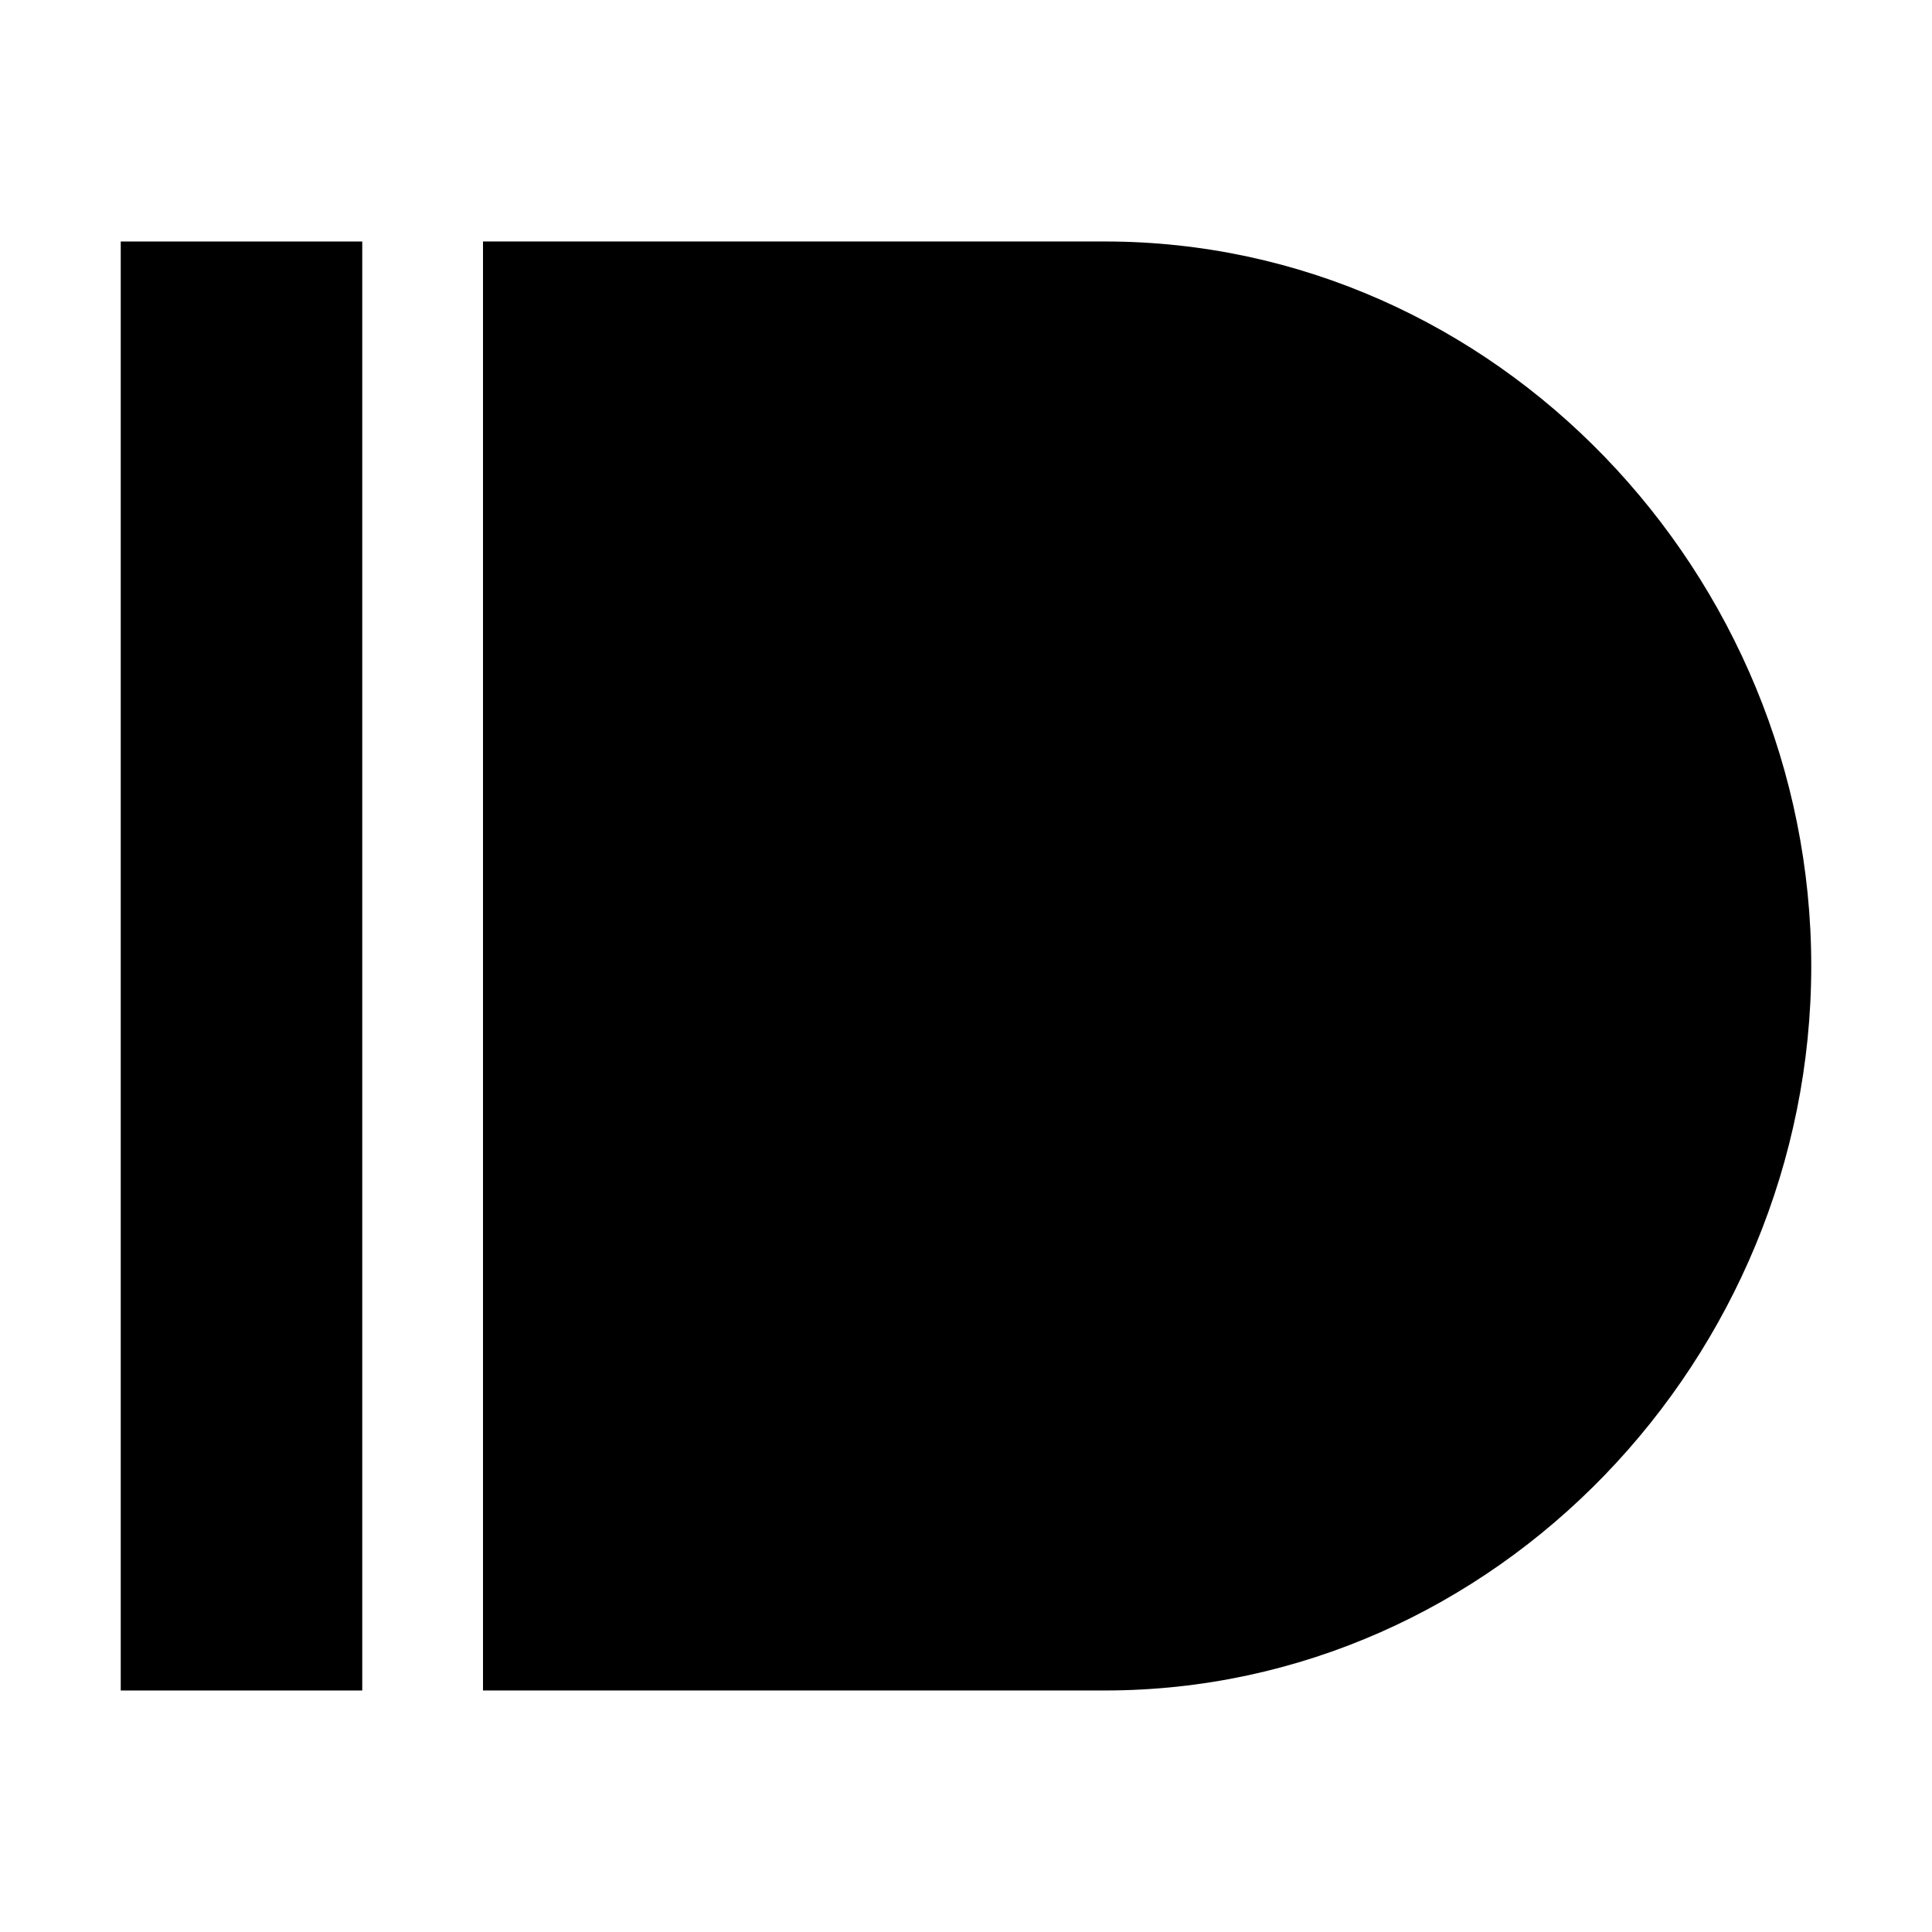
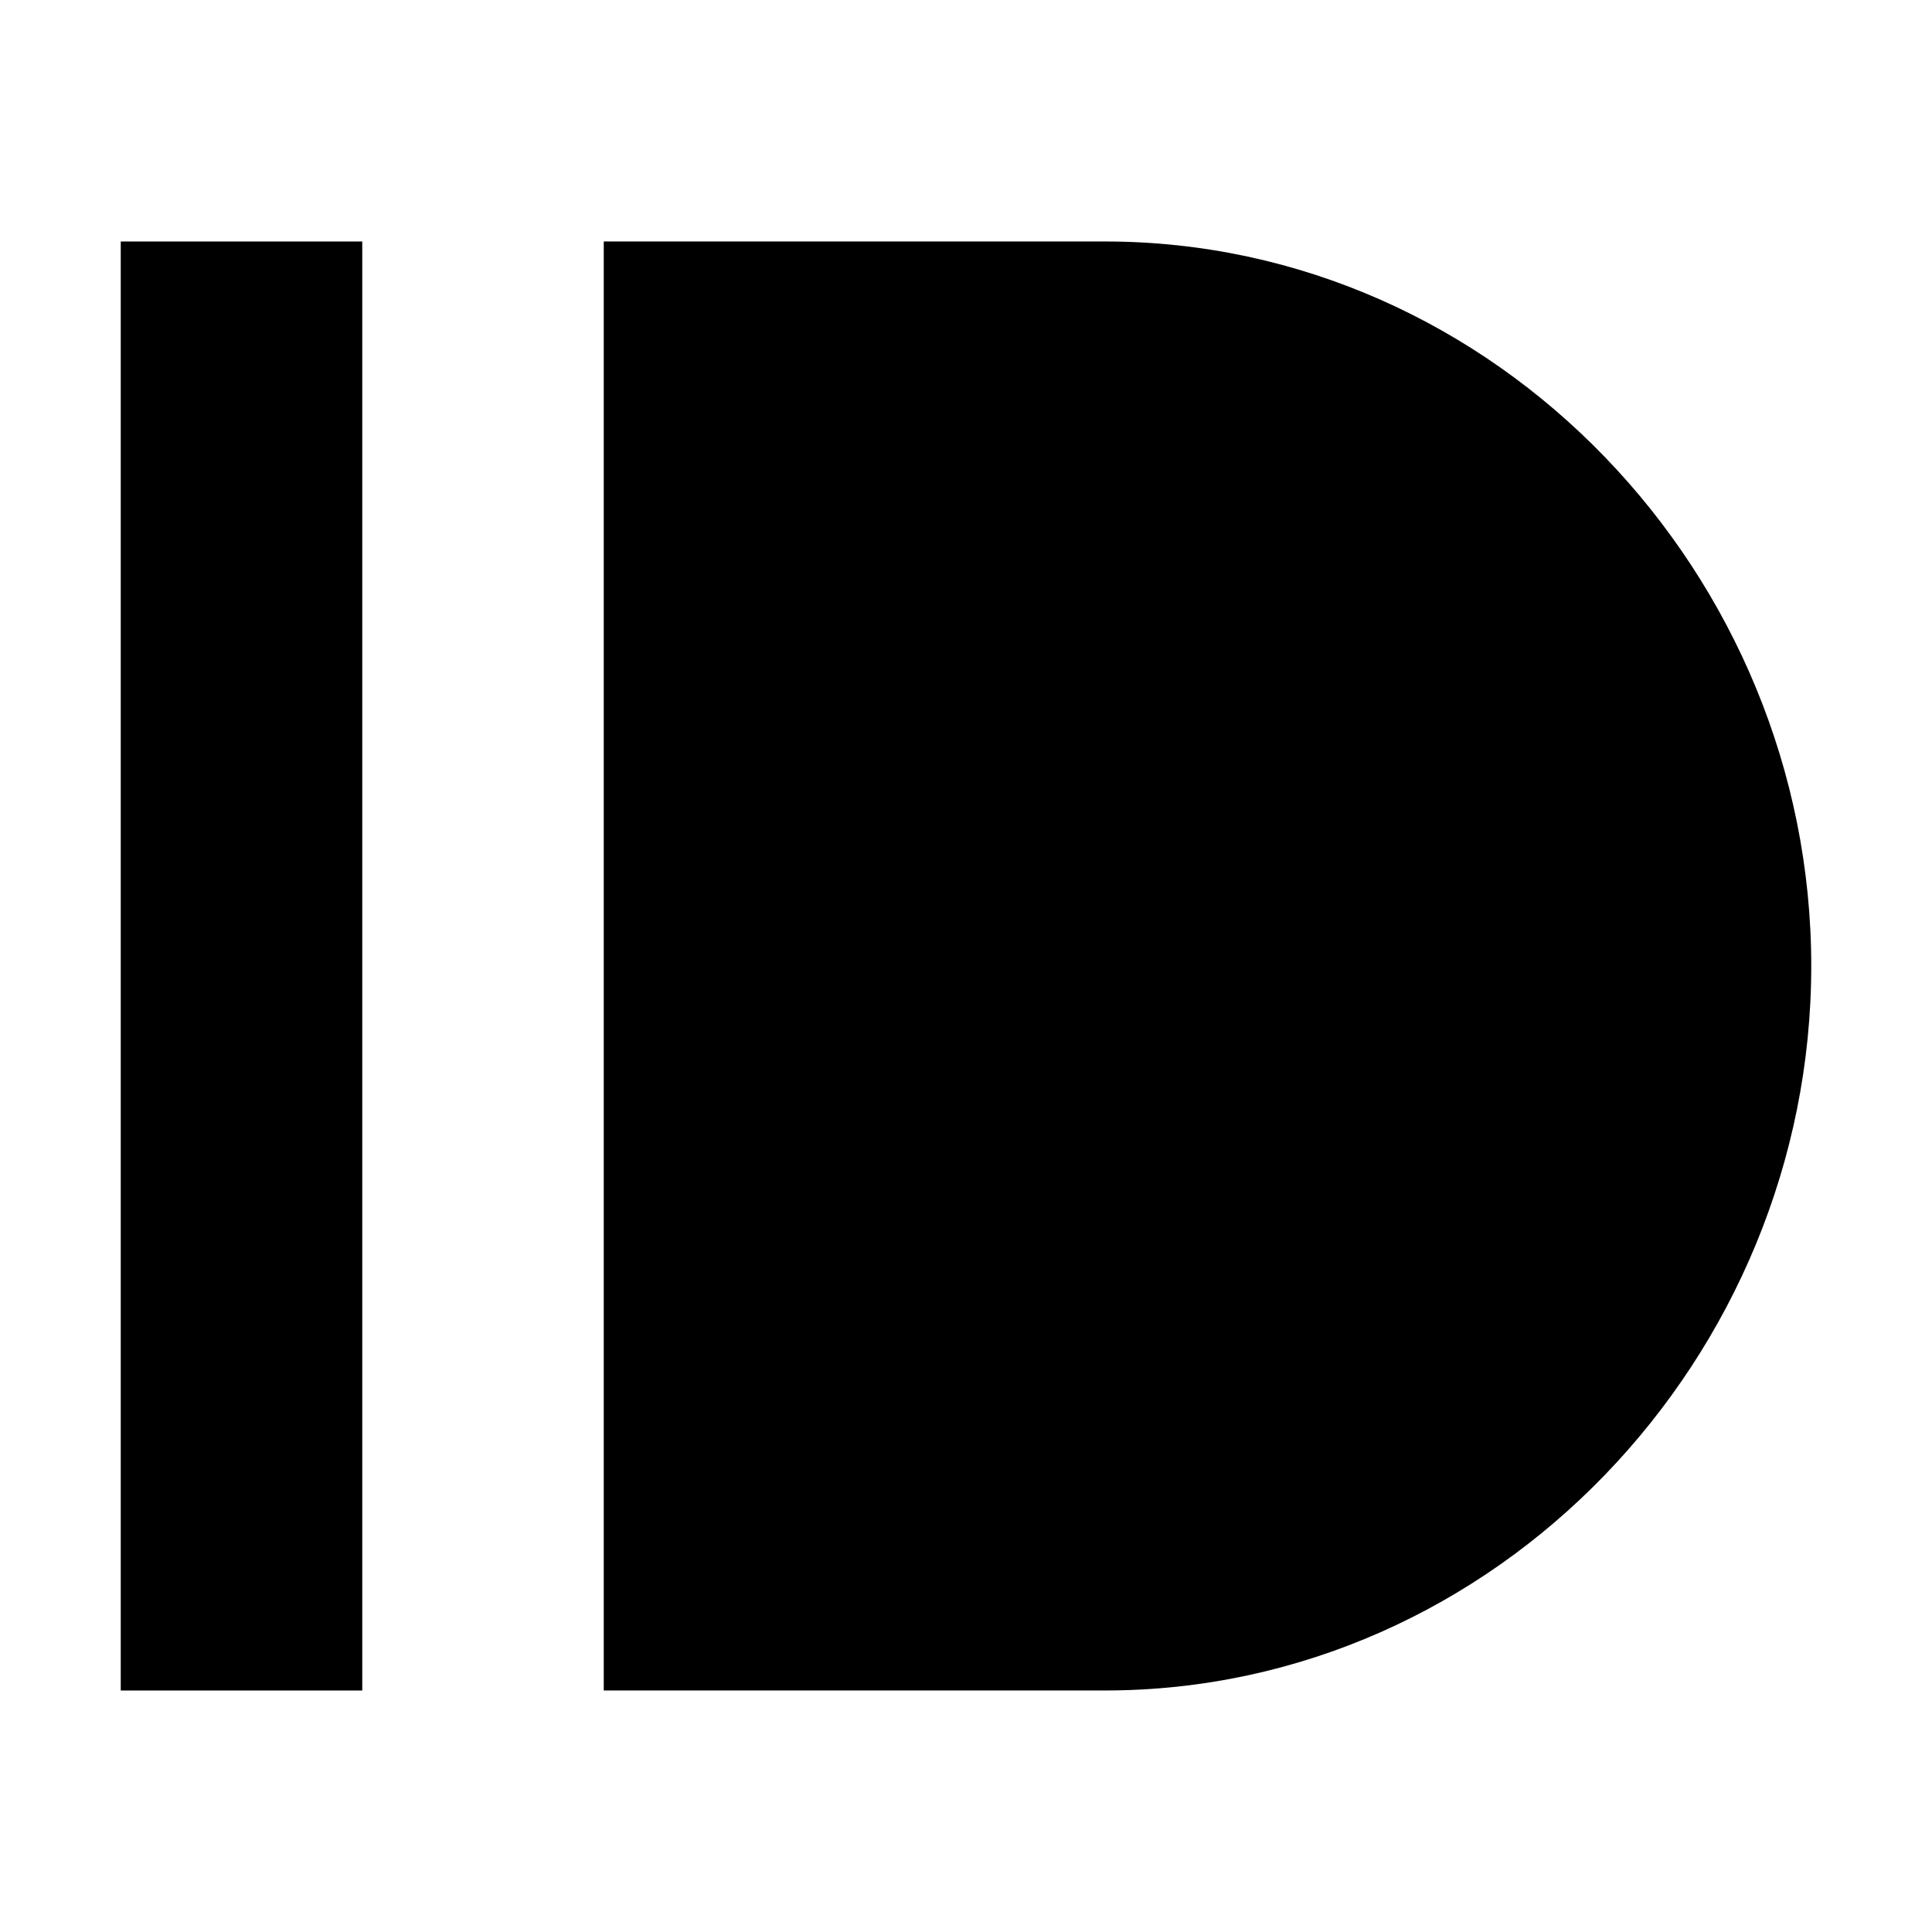
- <svg xmlns="http://www.w3.org/2000/svg" height="16px" width="16px" version="1.1" id="svg7391">
+ <svg xmlns="http://www.w3.org/2000/svg" height="16" width="16" version="1.1" id="svg7391" viewBox="0 0 16 16">
  <defs id="defs7403" />
  <g id="g7399">
-     <g transform="translate(-432,-940.3622)" id="g6549" style="fill:ButtonText;fill-opacity:1">
-       <rect transform="translate(-256,652.3622)" y="288" x="688" height="16" width="16" id="rect6547" style="opacity:0;color:black;fill:ButtonText;fill-opacity:1;fill-rule:evenodd;stroke:none;stroke-width:1;marker:none;visibility:visible;display:inline;overflow:visible;enable-background:accumulate" />
-       <path id="rect6540" d="m 436,942.362 0,12 5.15,0 c 3.241,0 5.85,-2.759 5.85,-6 0,-3.241 -2.609,-6 -5.85,-6 z" style="color:black;fill:ButtonText;fill-opacity:1;fill-rule:evenodd;stroke:none;stroke-width:1;marker:none;visibility:visible;display:inline;overflow:visible;enable-background:accumulate" />
-       <rect transform="translate(-256,652.3622)" y="290" x="689" height="12" width="2" id="rect6545" style="color:black;fill:ButtonText;fill-opacity:1;fill-rule:evenodd;stroke:none;stroke-width:1;marker:none;visibility:visible;display:inline;overflow:visible;enable-background:accumulate" />
+     <g transform="translate(-432,-940.3622)" id="g6549" style="fill-opacity:1">
+       <rect transform="translate(-256,652.3622)" y="288" x="688" height="16" width="16" id="rect6547" style="color:#000000;display:inline;overflow:visible;visibility:visible;opacity:0;fill-opacity:1;fill-rule:evenodd;stroke:none;stroke-width:1;marker:none;enable-background:accumulate" />
+       <path id="rect6540" d="m 437,942.362 0,12 4.15,0 c 3.241,0 5.85,-2.759 5.85,-6 0,-3.241 -2.609,-6 -5.85,-6 z" style="color:#000000;display:inline;overflow:visible;visibility:visible;fill-opacity:1;fill-rule:evenodd;stroke:none;stroke-width:1;marker:none;enable-background:accumulate" />
+       <rect transform="translate(-256,652.3622)" y="290" x="689" height="12" width="2" id="rect6545" style="color:#000000;display:inline;overflow:visible;visibility:visible;fill-opacity:1;fill-rule:evenodd;stroke:none;stroke-width:1;marker:none;enable-background:accumulate" />
    </g>
  </g>
</svg>
